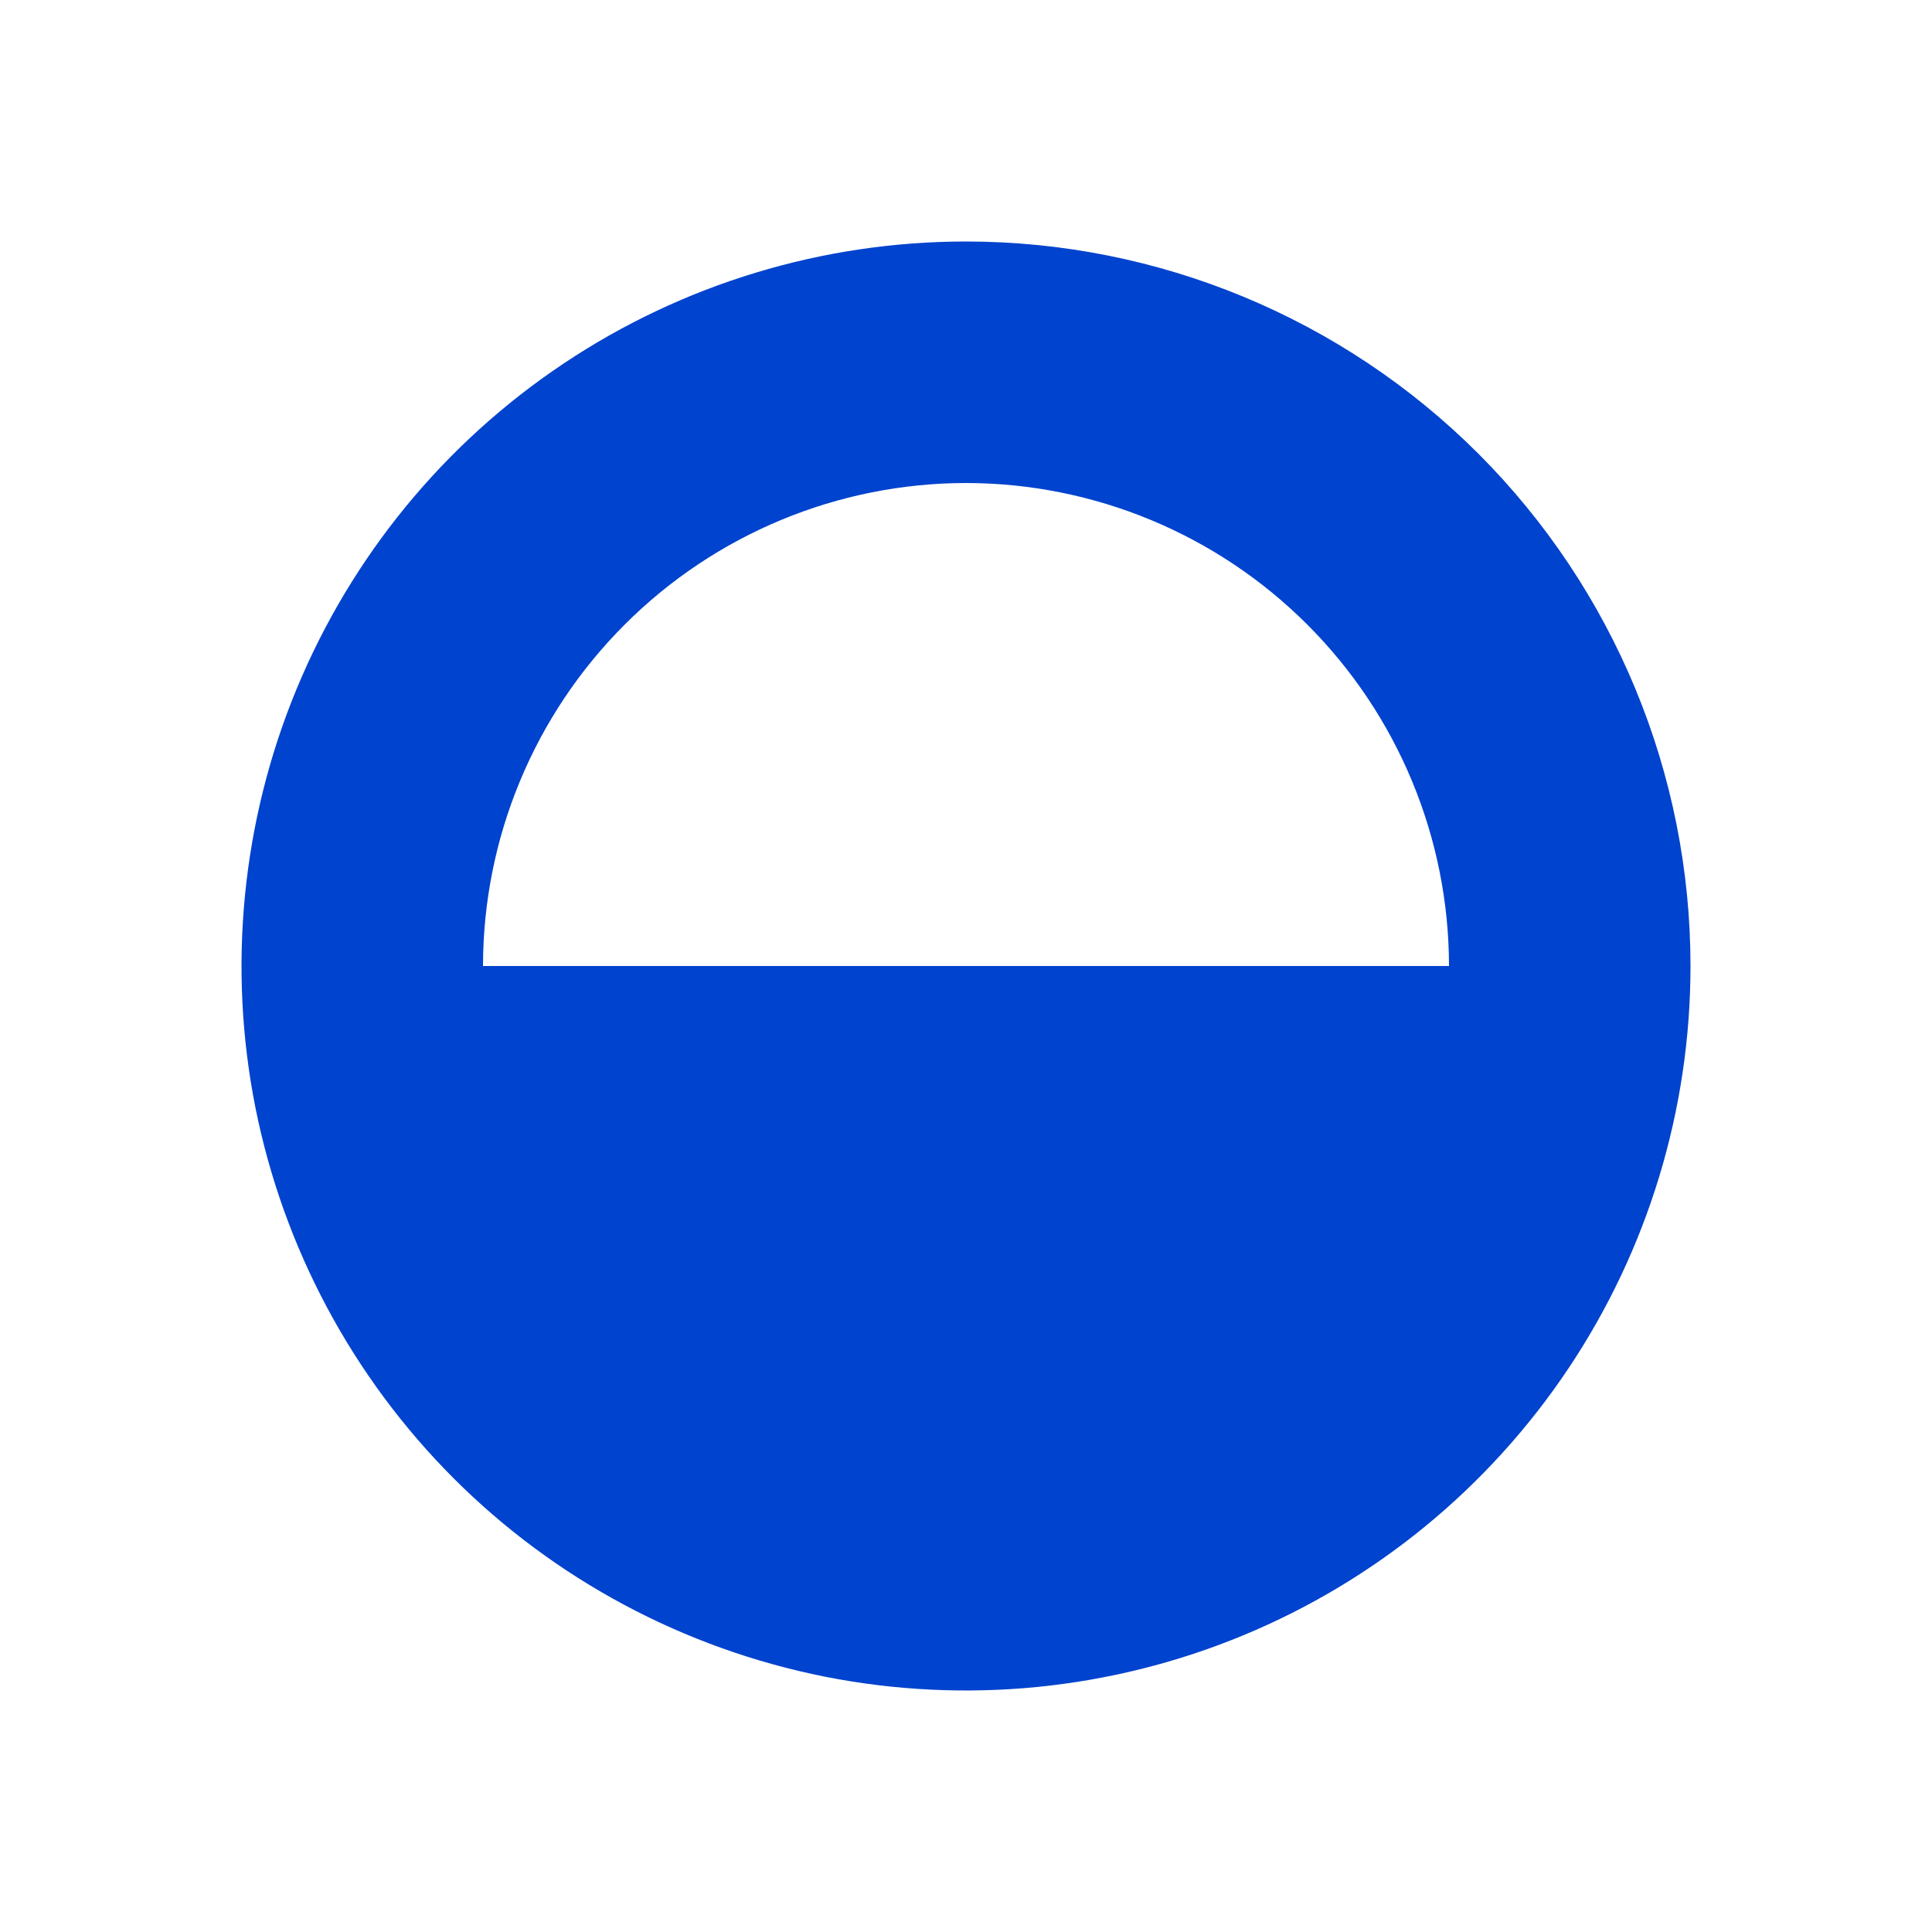
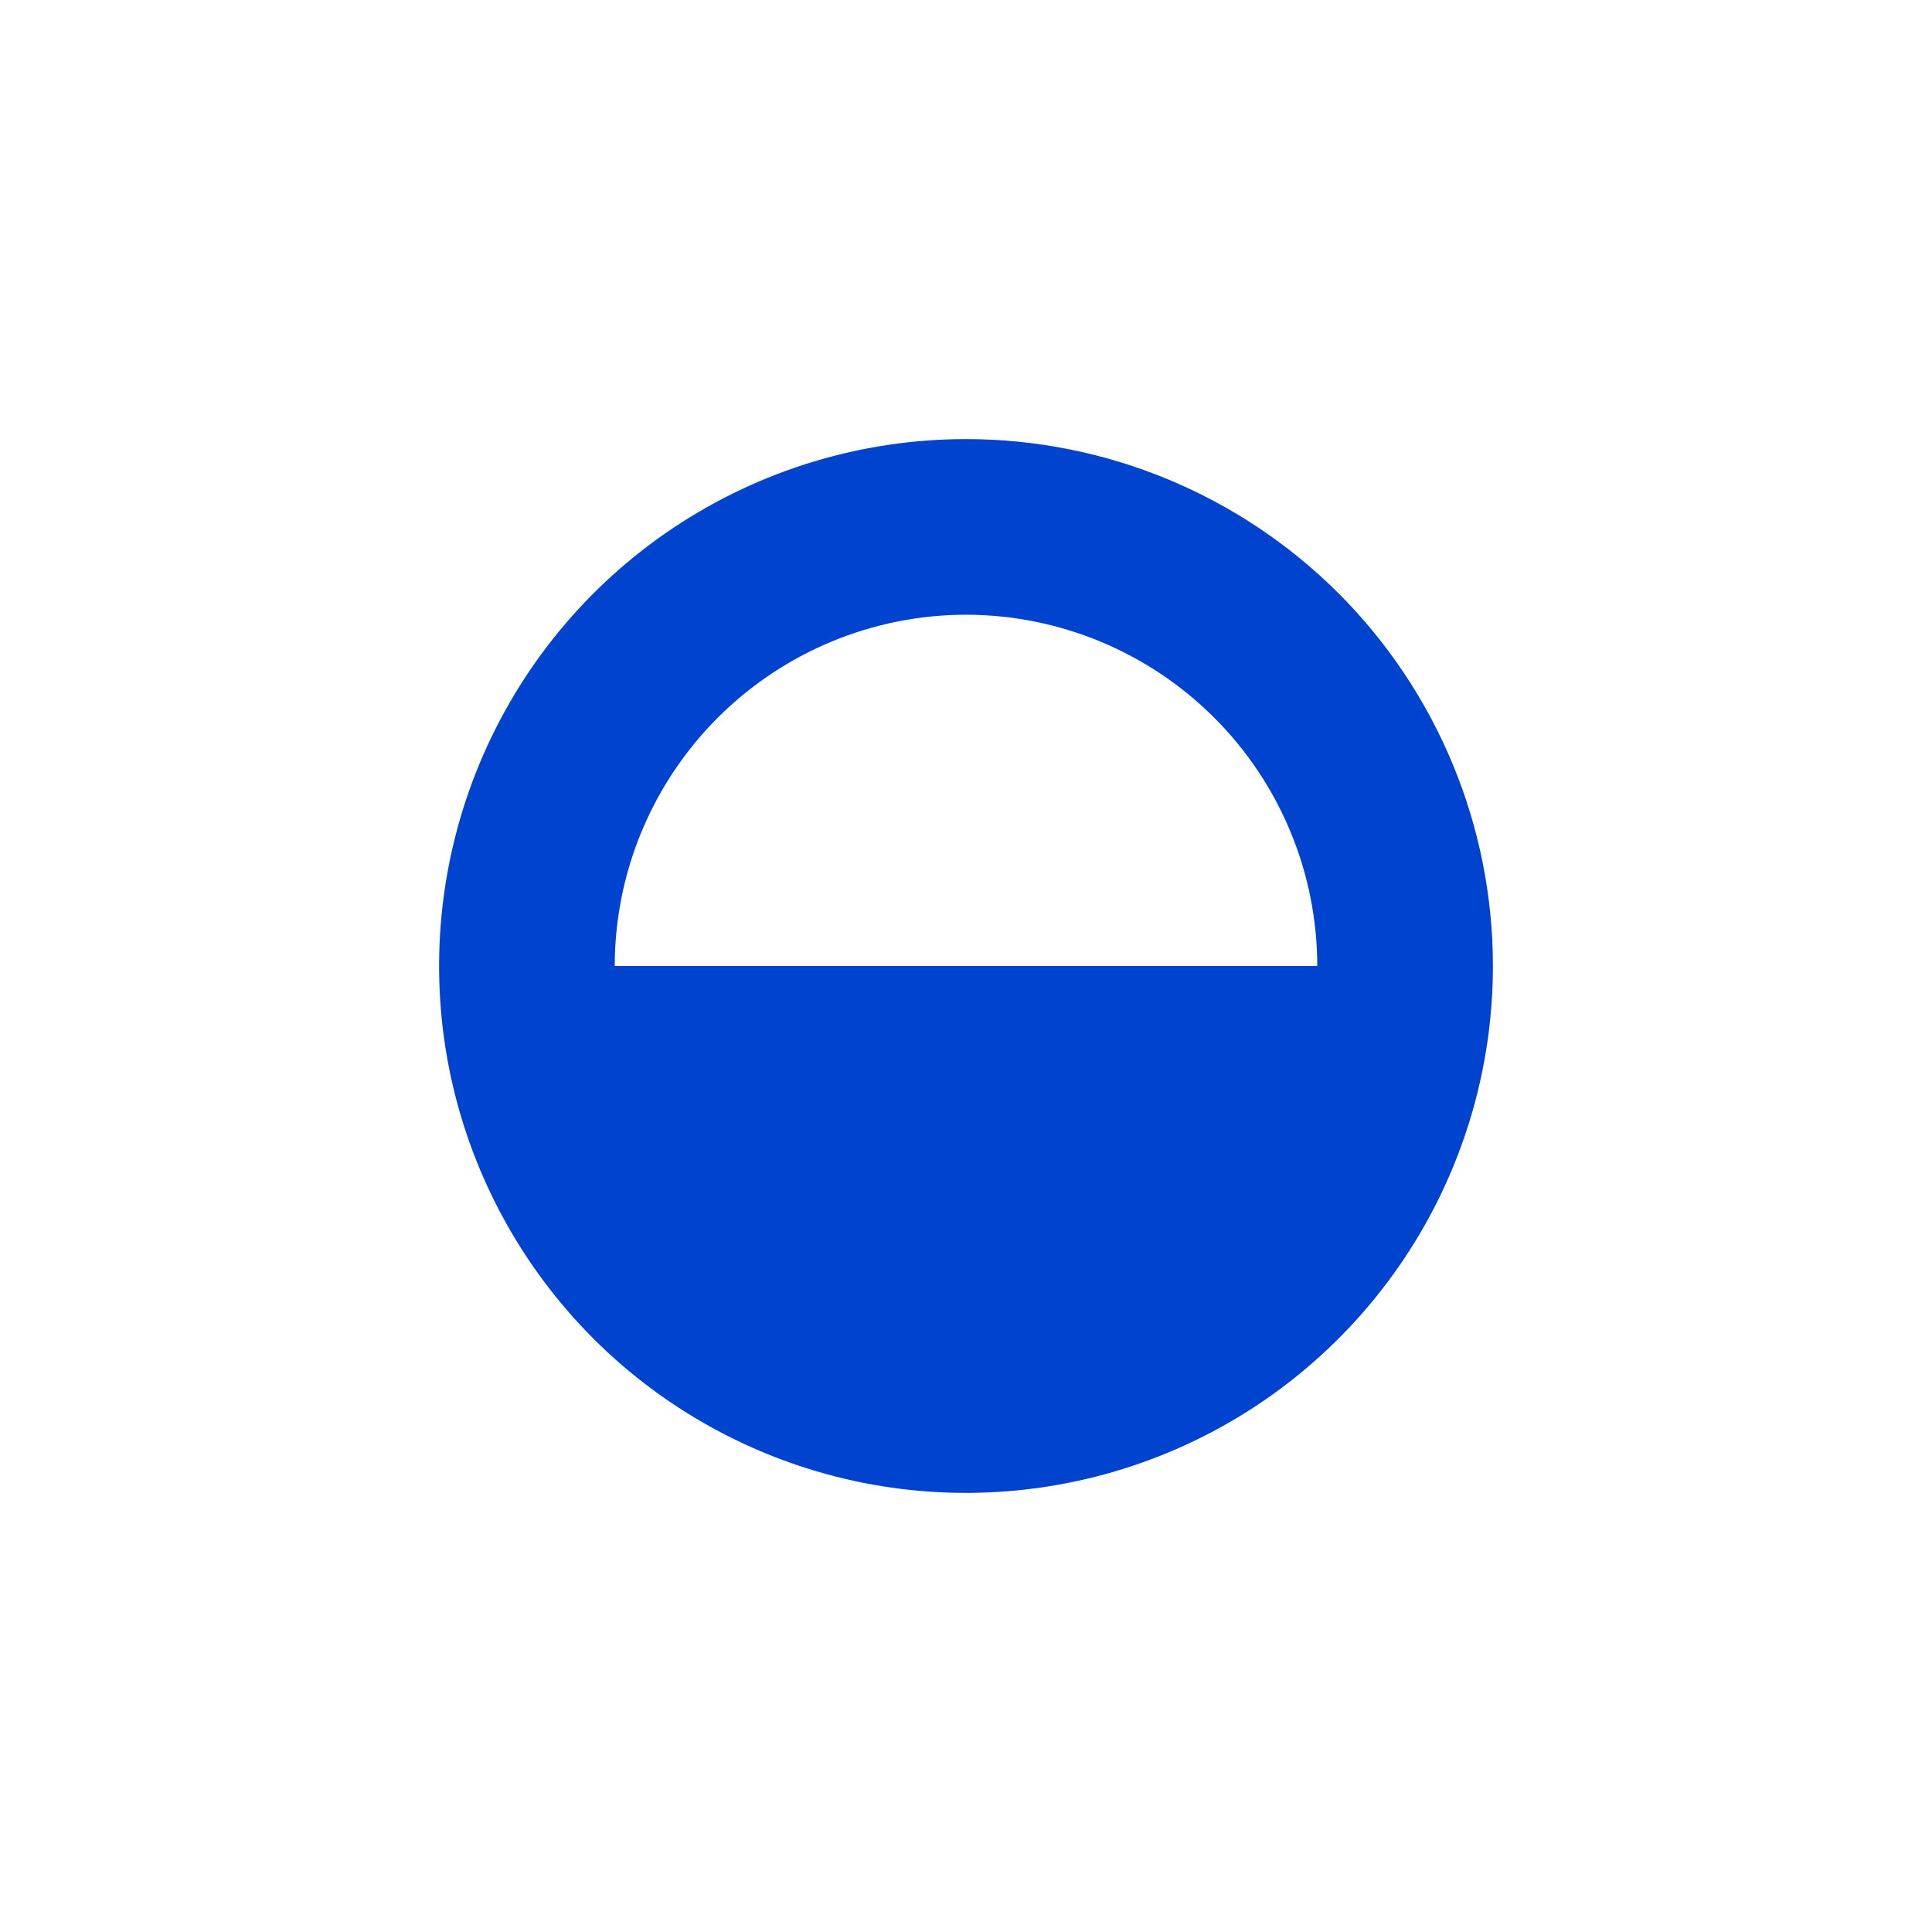
- <svg xmlns="http://www.w3.org/2000/svg" width="16" height="16" viewBox="0 0 16 16" fill="none">
+ <svg xmlns="http://www.w3.org/2000/svg" width="16" height="16" viewBox="-3 -3 22 22" fill="none">
  <path d="M8 2C6.813 2 5.653 2.352 4.667 3.011C3.68 3.67 2.911 4.608 2.457 5.704C2.003 6.8 1.884 8.007 2.115 9.171C2.347 10.334 2.918 11.403 3.757 12.243C4.596 13.082 5.666 13.653 6.829 13.885C7.993 14.116 9.2 13.997 10.296 13.543C11.393 13.089 12.329 12.32 12.989 11.333C13.648 10.347 14 9.187 14 8C14 6.409 13.368 4.883 12.243 3.757C11.117 2.632 9.591 2 8 2ZM8 4C9.06 4.001 10.077 4.423 10.827 5.173C11.577 5.923 11.999 6.939 12 8H4C4.001 6.939 4.423 5.923 5.173 5.173C5.923 4.423 6.939 4.001 8 4Z" fill="#0043CE" />
</svg>
